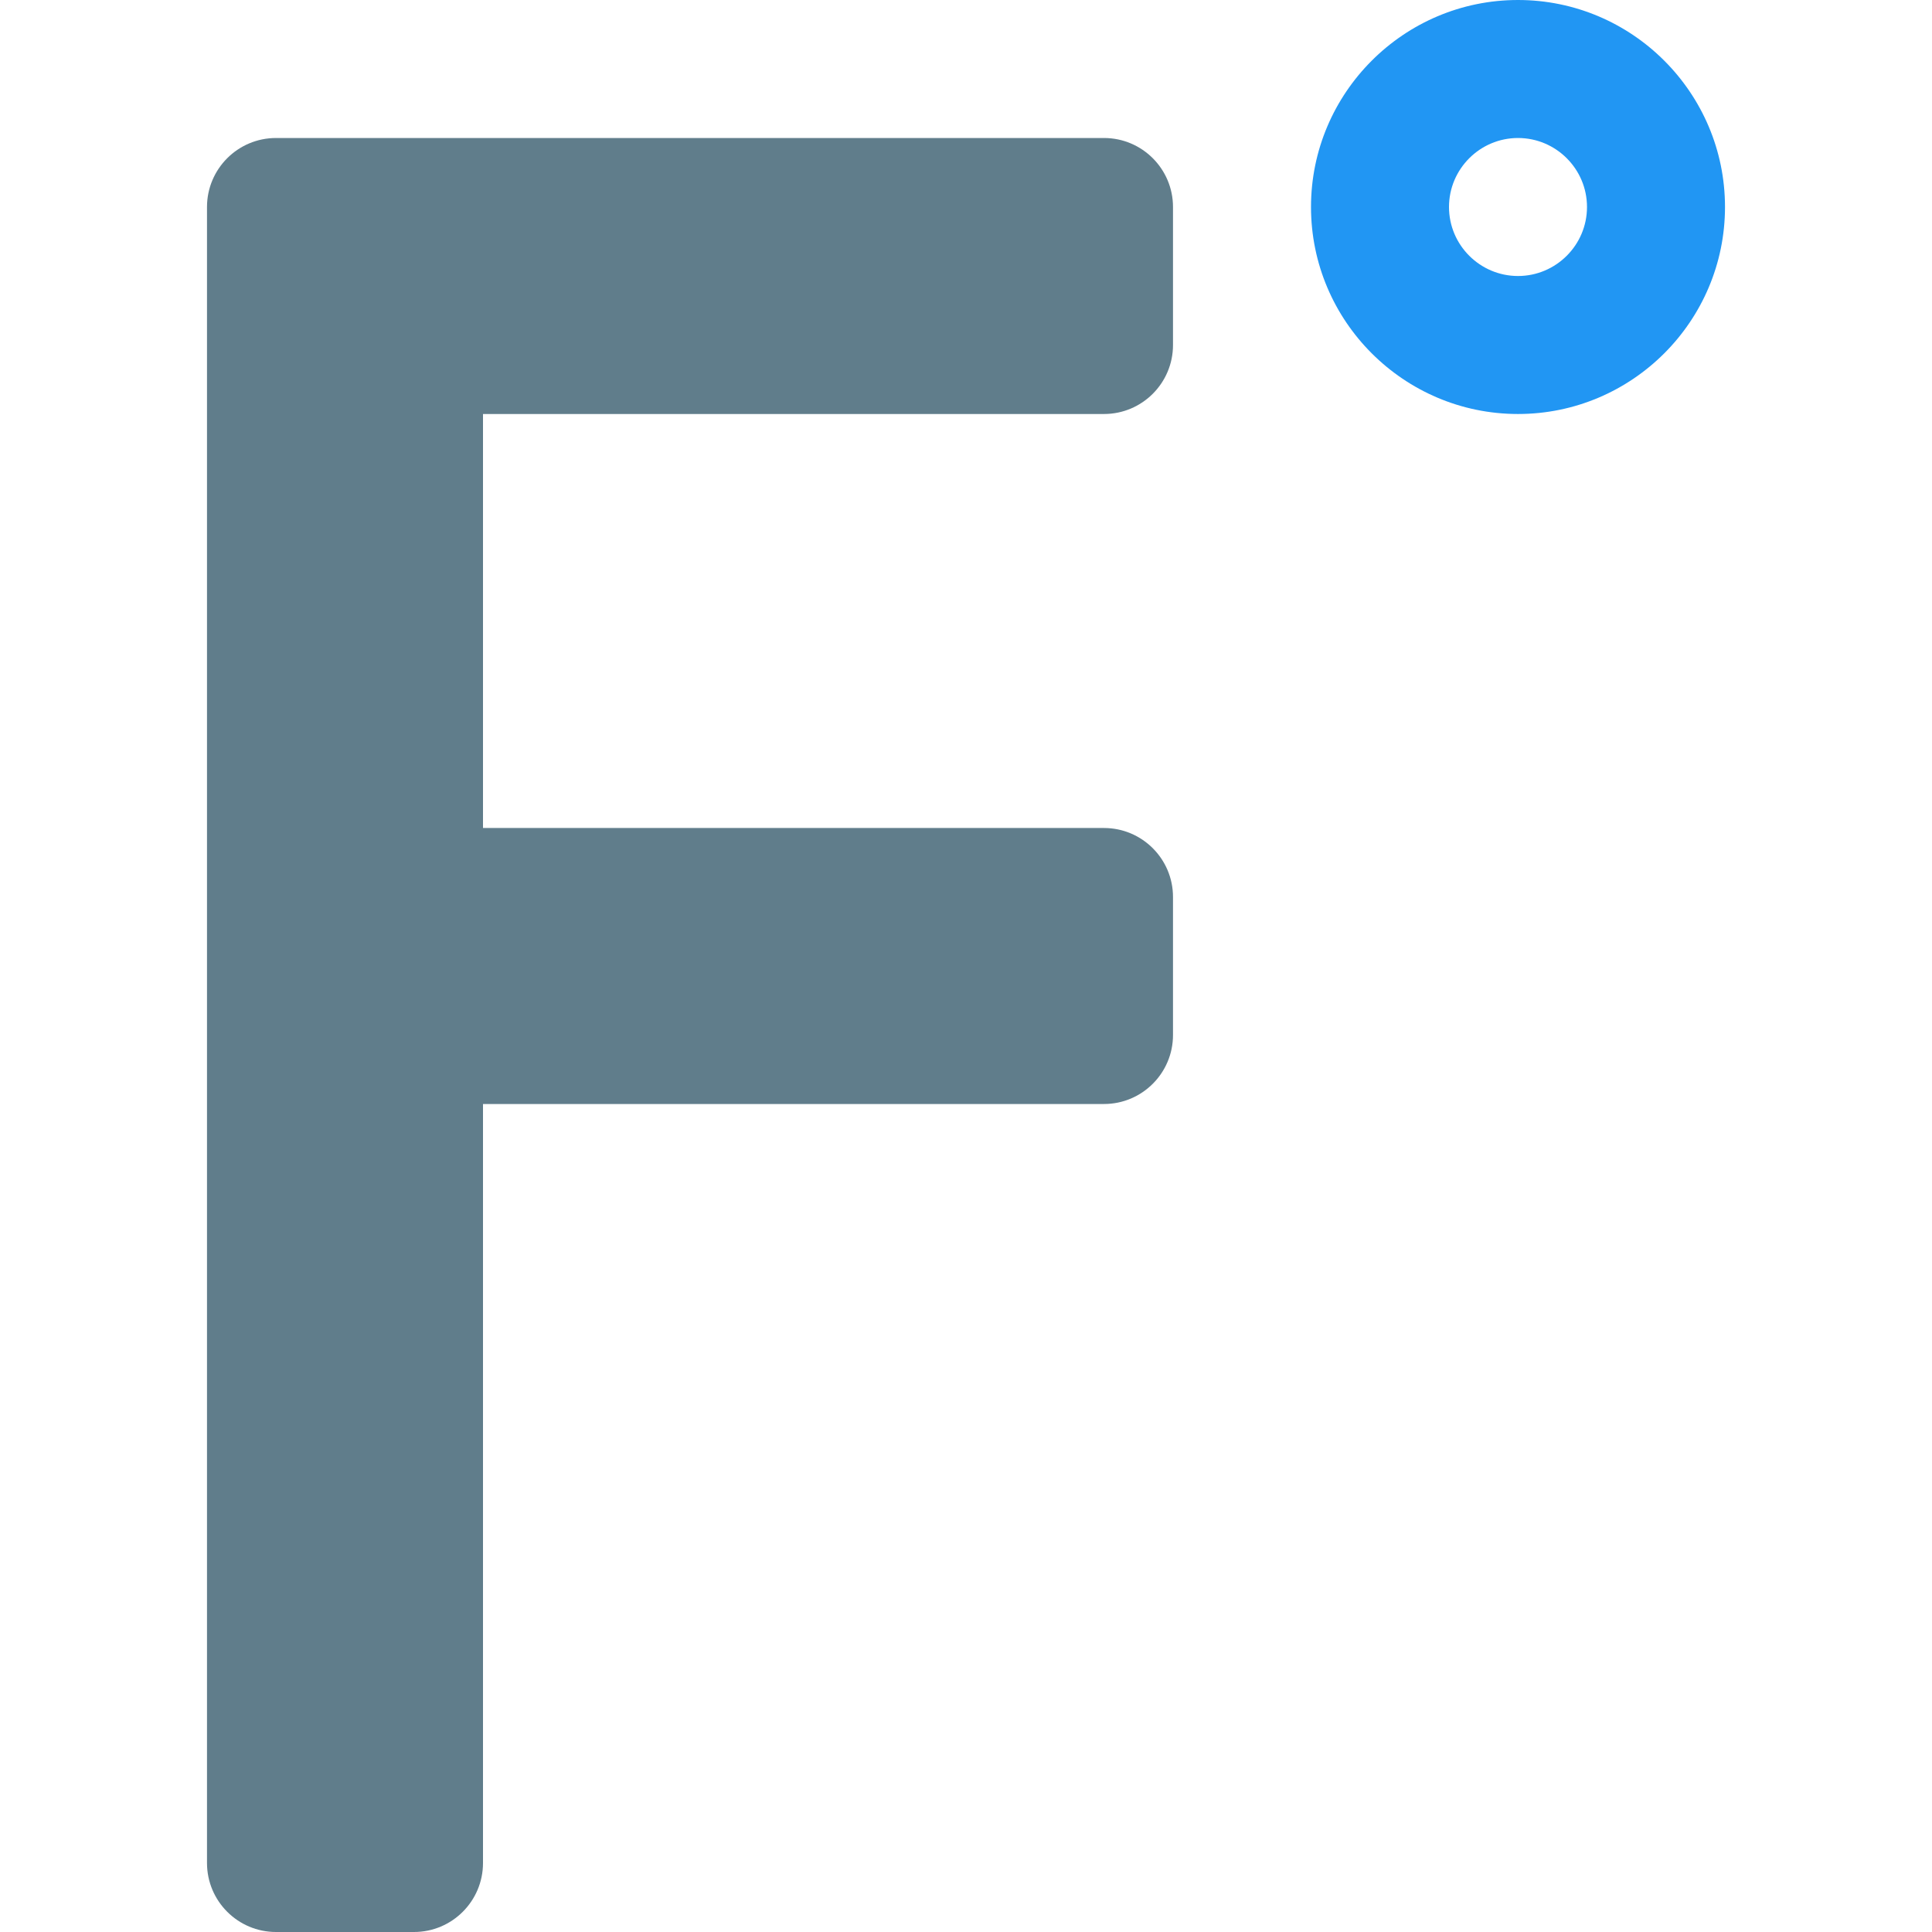
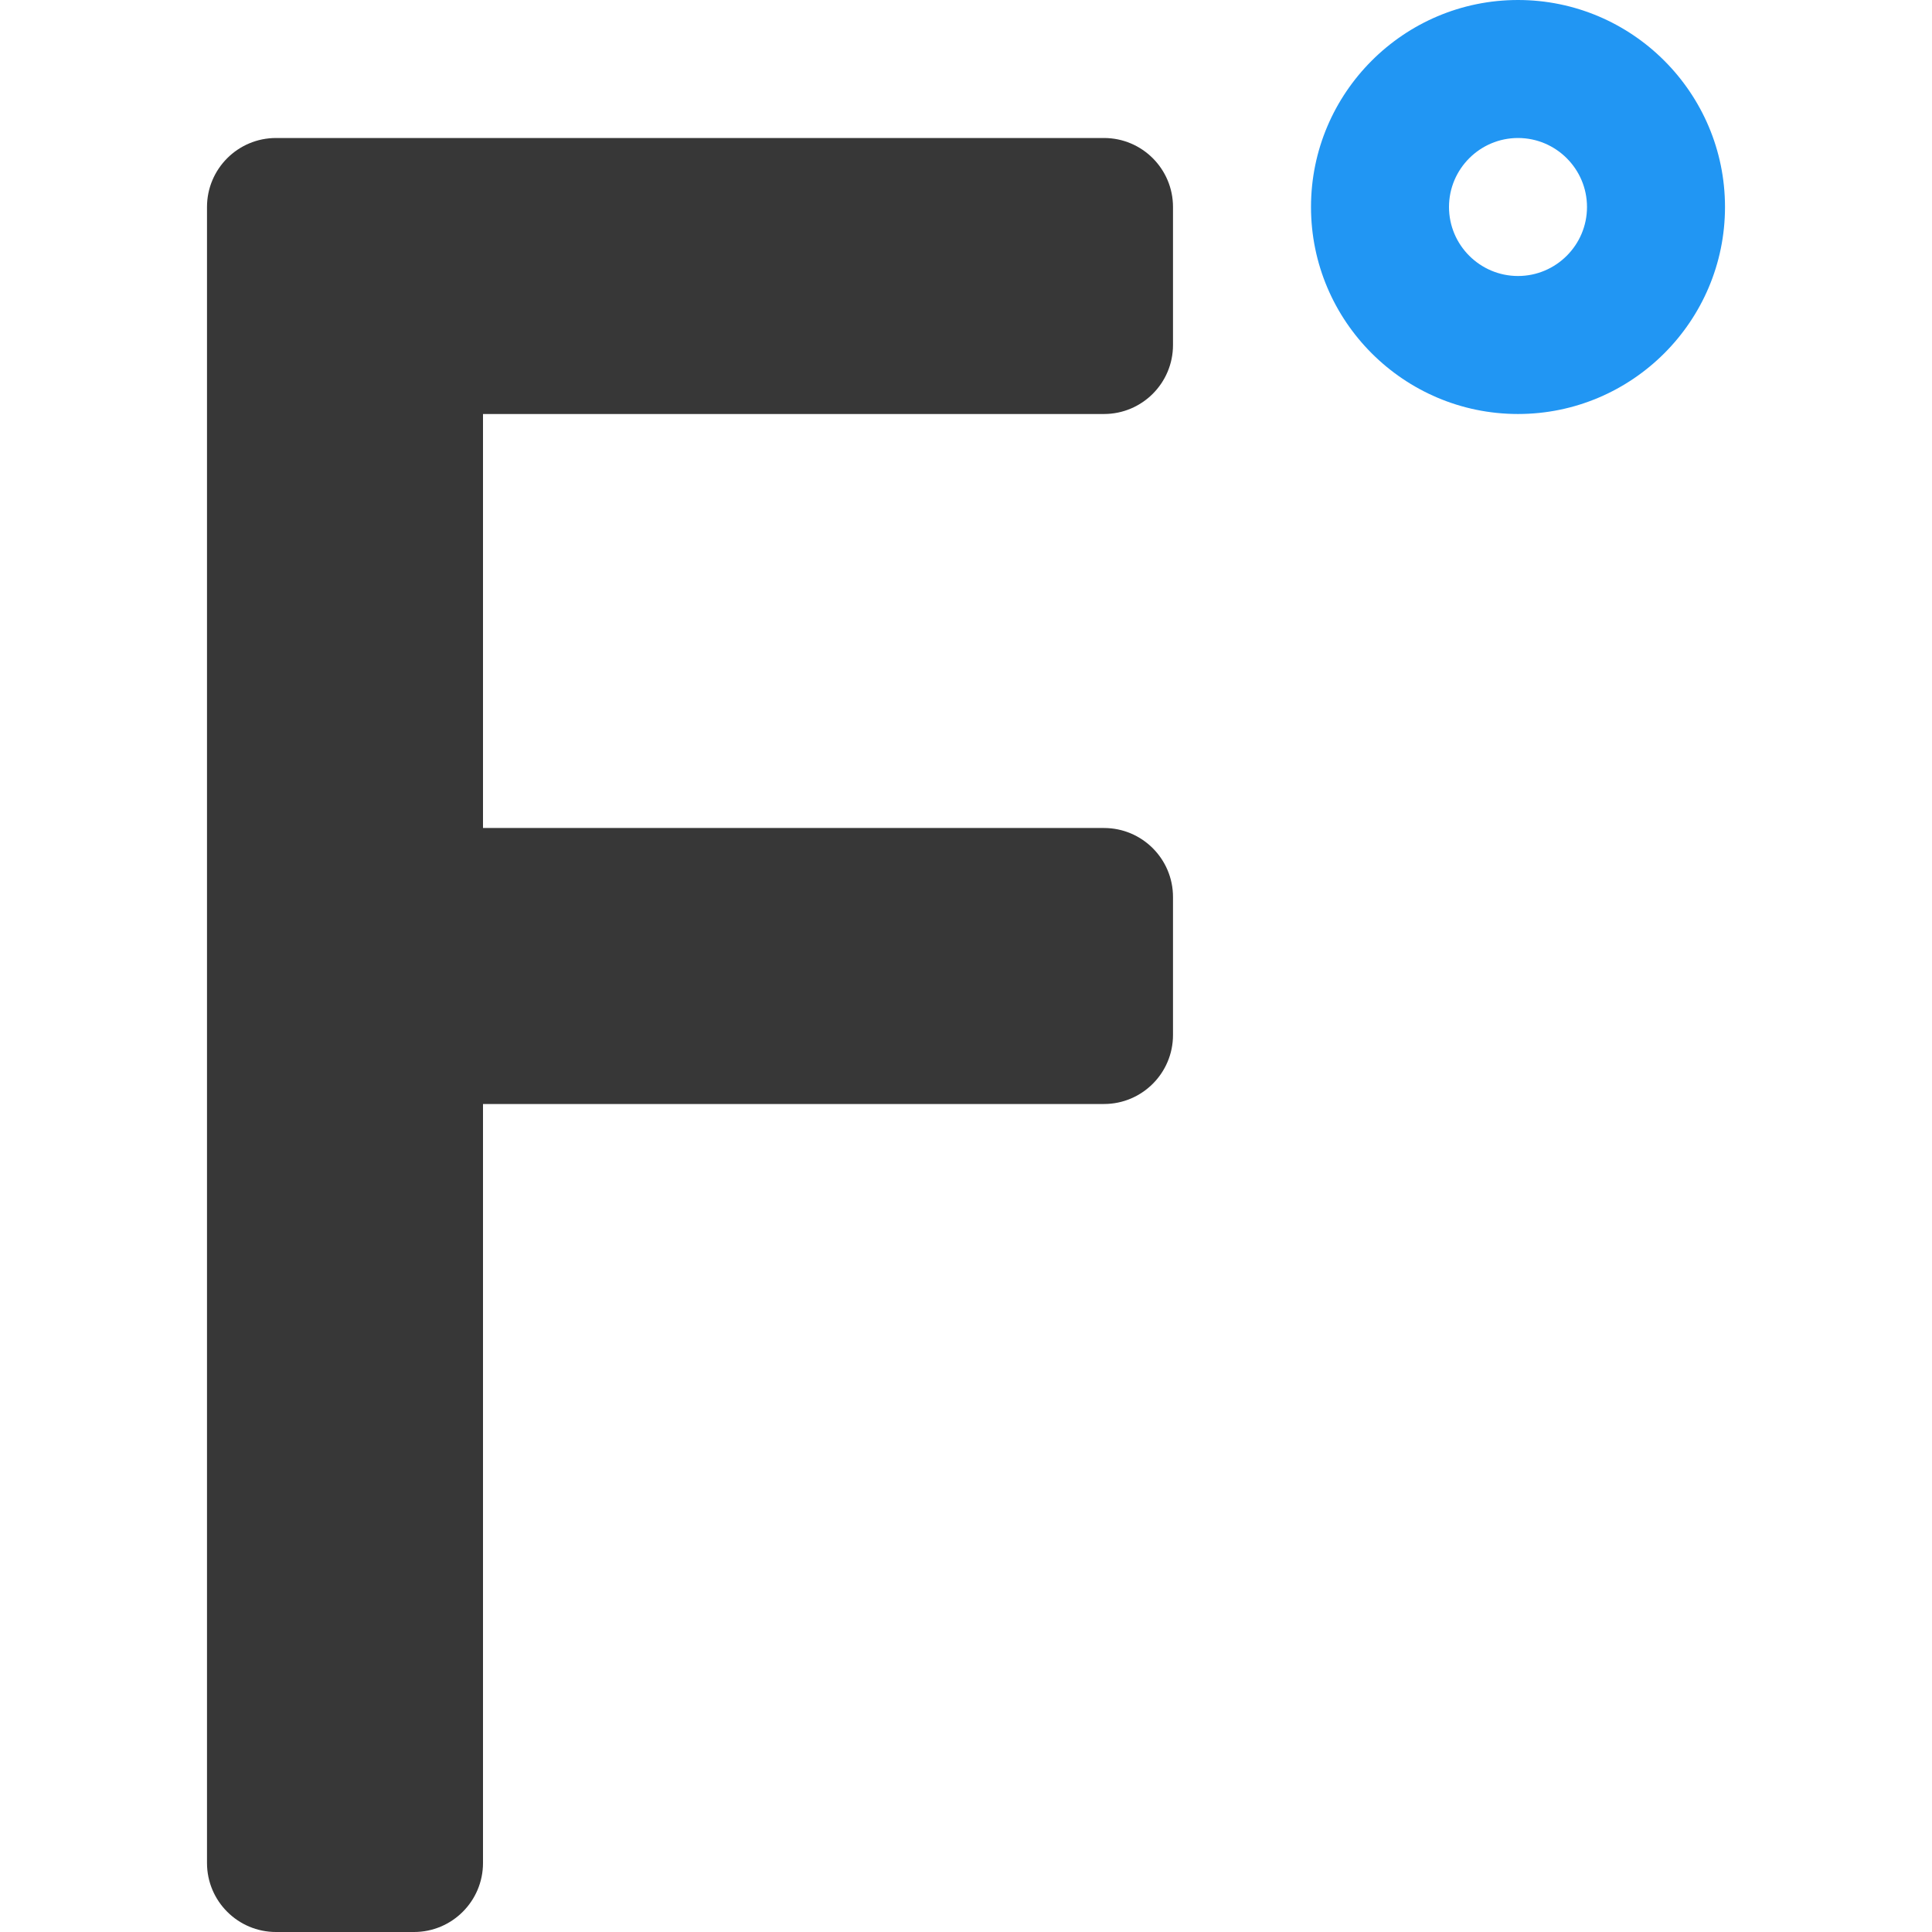
<svg xmlns="http://www.w3.org/2000/svg" version="1.1" id="Capa_1" x="0px" y="0px" viewBox="0 0 448 448" style="enable-background:new 0 0 448 448;" xml:space="preserve">
  <path style="fill:#2196F3;" d="M352,0c-26.464,0-48,21.536-48,48s21.536,48,48,48s48-21.536,48-48S378.464,0,352,0z M352,64  c-8.8,0-16-7.168-16-16s7.2-16,16-16s16,7.168,16,16S360.8,64,352,64z" />
-   <path style="fill:#607D8B;" d="M272,80V48c0-8.832-7.168-16-16-16H64c-8.832,0-16,7.168-16,16v384c0,8.832,7.168,16,16,16h32  c8.832,0,16-7.168,16-16V256h144c8.832,0,16-7.168,16-16v-32c0-8.832-7.168-16-16-16H112V96h144C264.832,96,272,88.832,272,80z" />
+   <path style="fill:#373737;" d="M272,80V48c0-8.832-7.168-16-16-16H64c-8.832,0-16,7.168-16,16v384c0,8.832,7.168,16,16,16h32  c8.832,0,16-7.168,16-16V256h144c8.832,0,16-7.168,16-16v-32c0-8.832-7.168-16-16-16H112V96h144C264.832,96,272,88.832,272,80z" />
  <g>
</g>
  <g>
</g>
  <g>
</g>
  <g>
</g>
  <g>
</g>
  <g>
</g>
  <g>
</g>
  <g>
</g>
  <g>
</g>
  <g>
</g>
  <g>
</g>
  <g>
</g>
  <g>
</g>
  <g>
</g>
  <g>
</g>
</svg>
